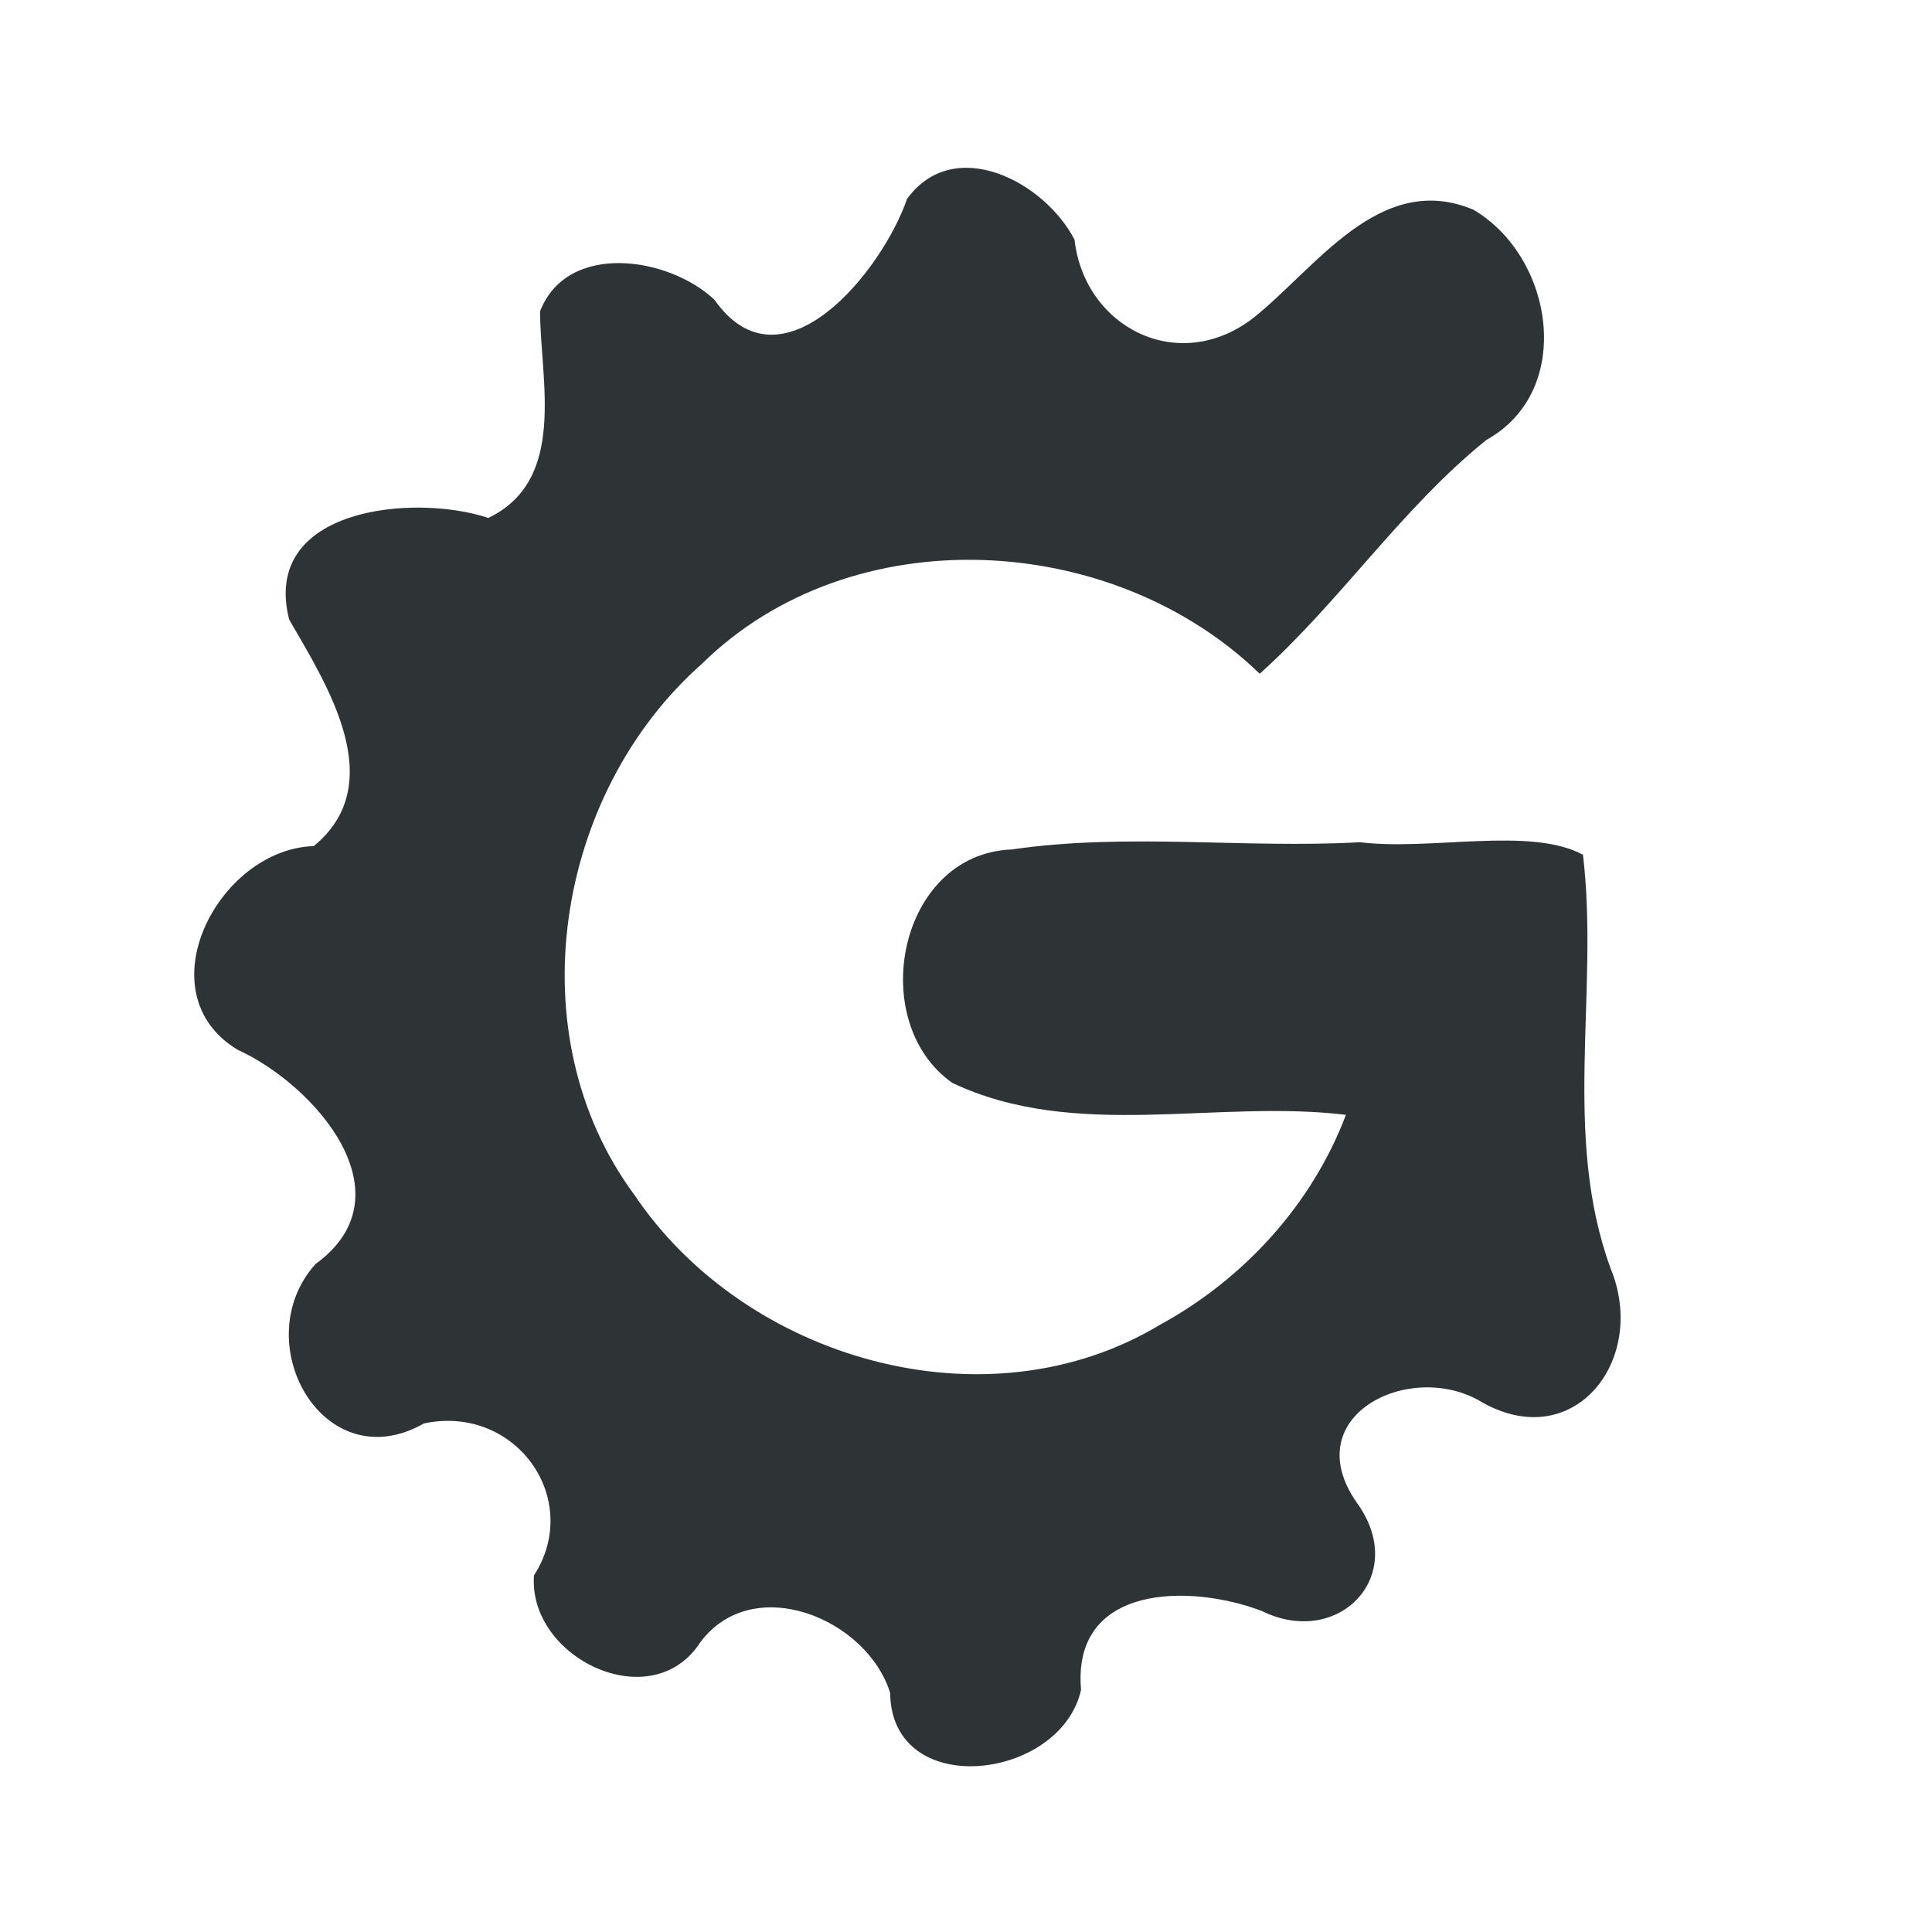
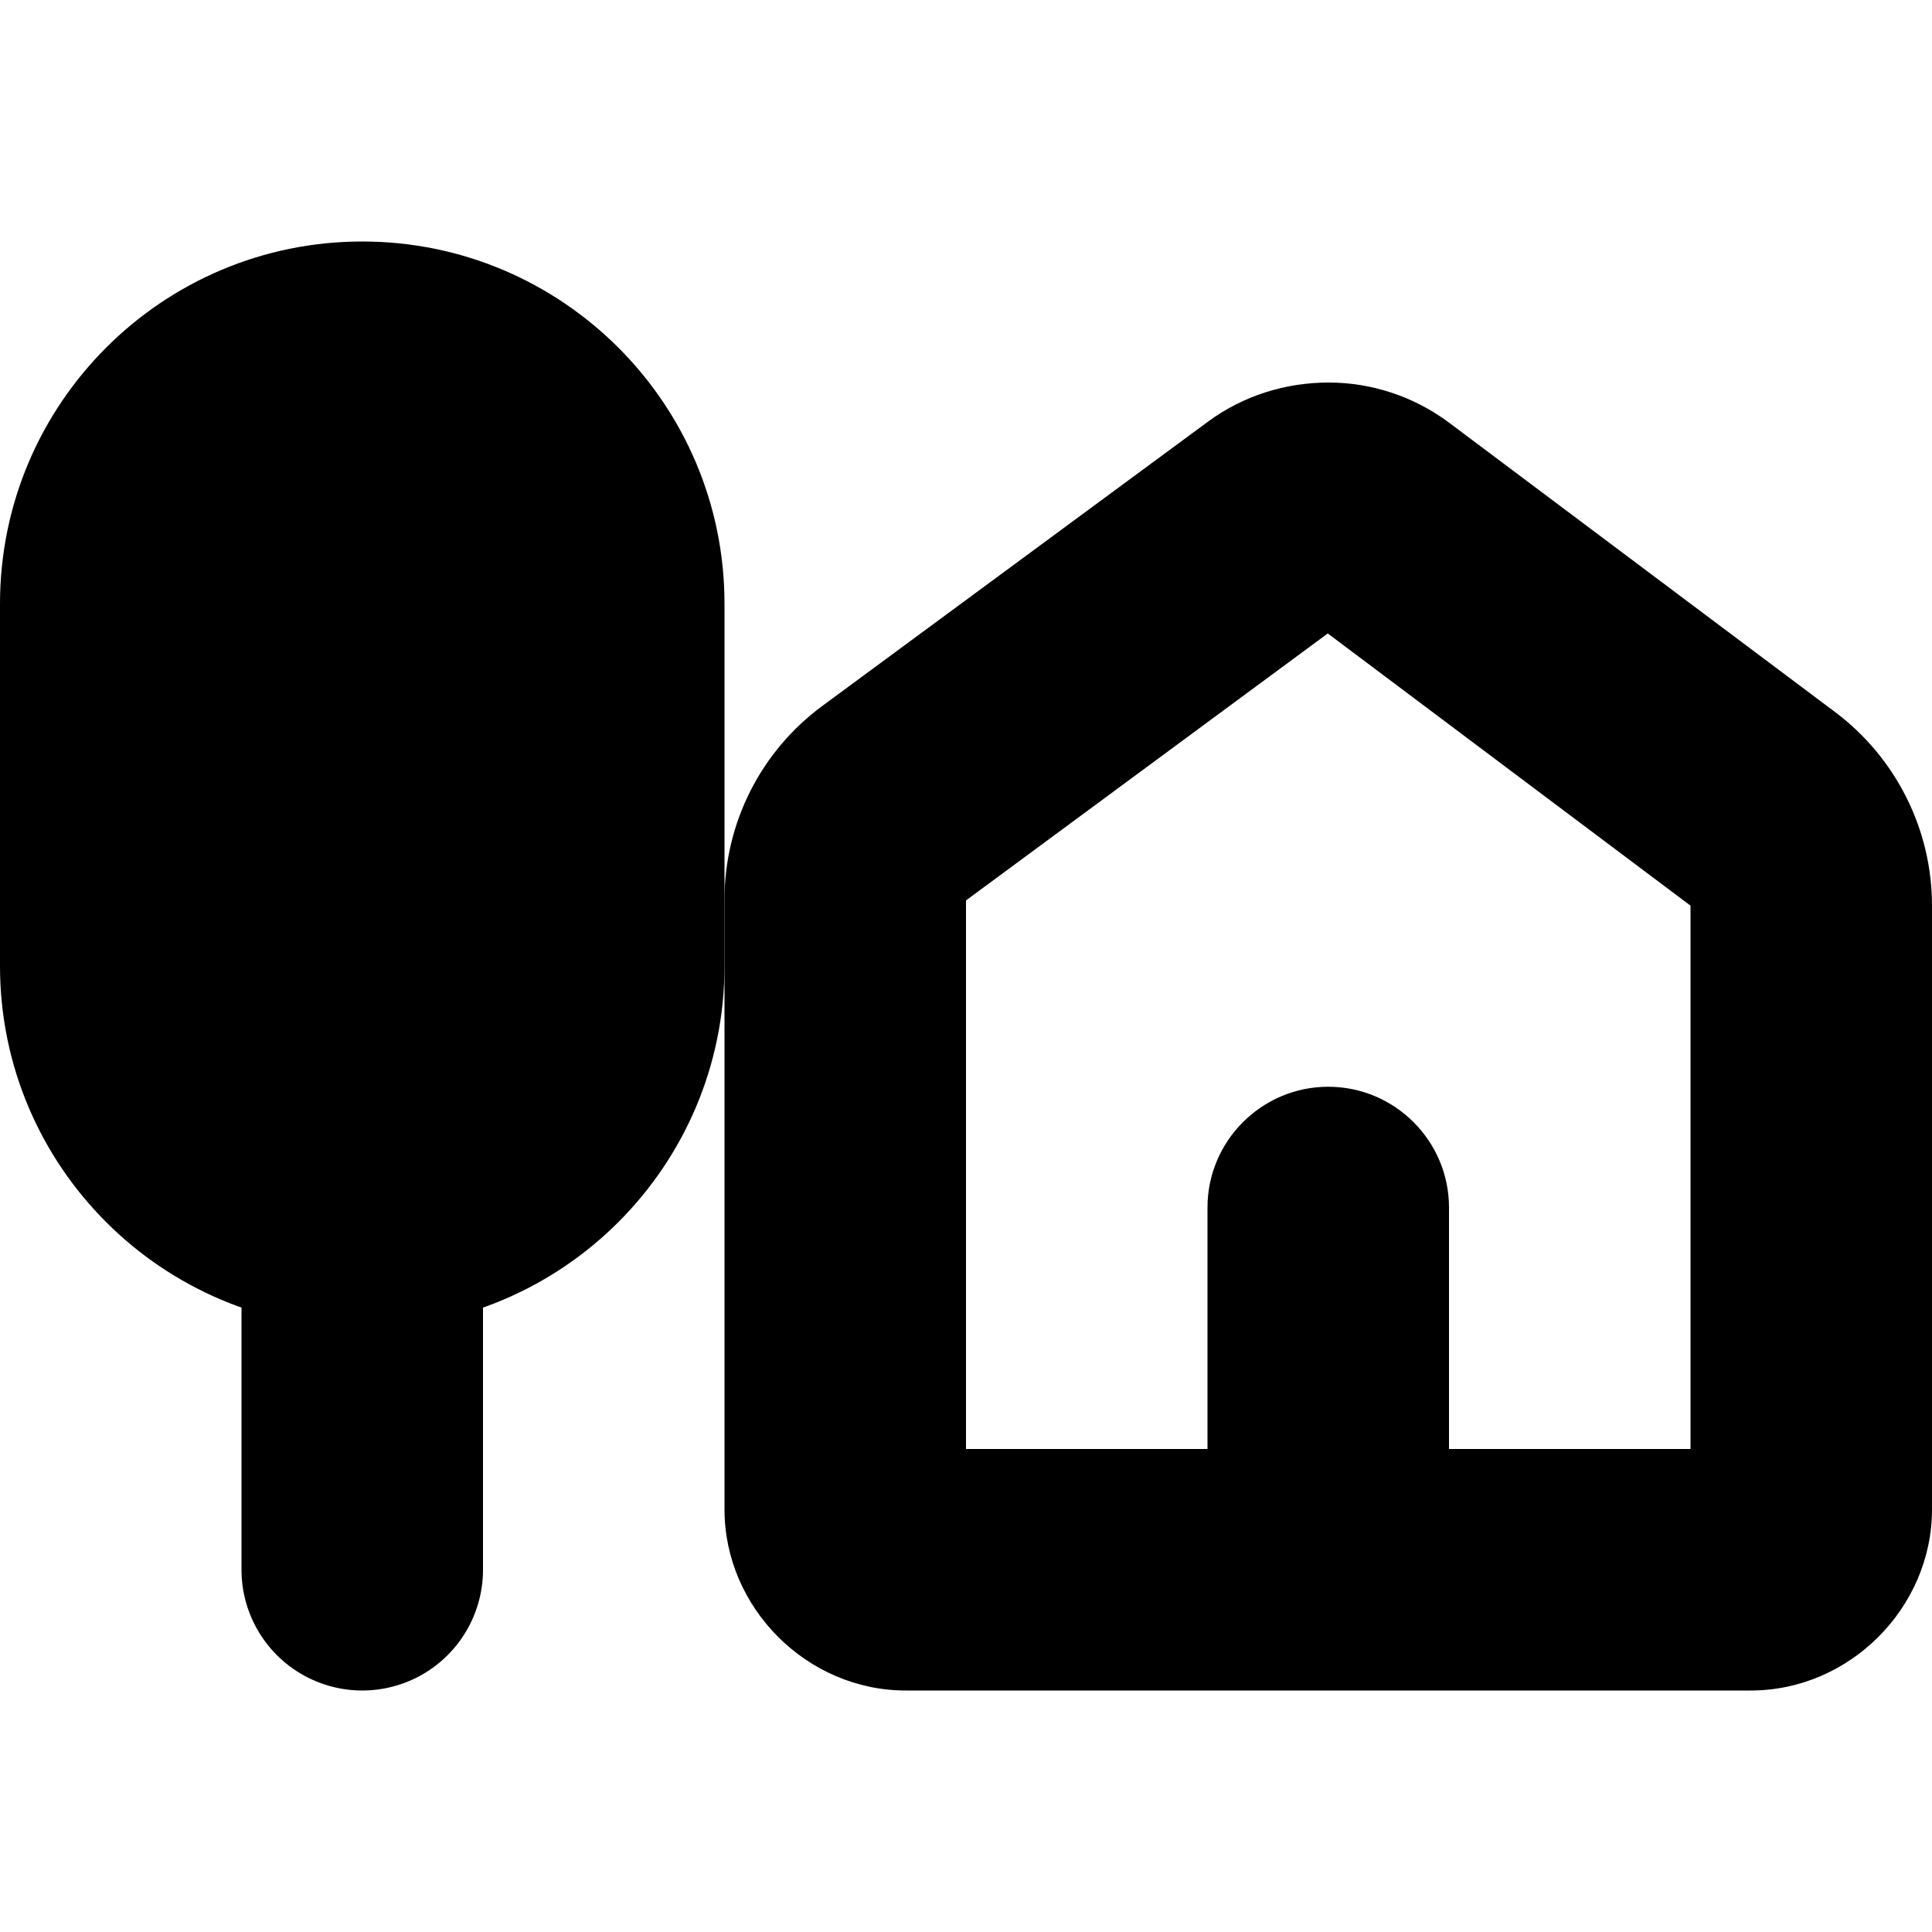
- <svg xmlns="http://www.w3.org/2000/svg" width="128mm" height="128mm" viewBox="0 0 128 128" version="1.1" id="svg1">
-   <defs id="defs1" />
-   <g id="layer1">
-     <path fill="#129bc5" d="M 89.17,73.861 C 80.53,72.816 71.263,75.602 63.097,71.748 57.339,67.698 59.518,56.563 67.034,56.279 c 7.641,-1.119 15.386,-0.051 23.069,-0.479 4.686,0.579 11.275,-1.058 14.773,0.829 1.082,9.108 -1.404,18.552 1.829,27.401 2.528,6.125 -2.544,12.506 -8.77,8.725 -4.711,-2.579 -11.993,1.11 -8.059,6.779 3.533,4.825 -1.182,9.712 -6.276,7.199 -4.755,-1.813 -12.594,-1.795 -11.977,5.222 -1.35,6.023 -12.569,7.368 -12.648,0.206 -1.527,-4.932 -9.084,-8.049 -12.58,-3.35 -3.228,4.986 -11.416,1.039 -11.018,-4.438 C 38.629,99.337 34.181,93.024 28.095,94.304 21.403,98.111 16.291,88.869 20.905,83.746 27.225,79.152 20.864,71.882 15.739,69.548 9.502,65.778 14.461,56.253 20.788,56.056 25.84,51.906 21.677,45.401 19.158,41.049 17.262,33.584 27.506,32.694 32.355,34.315 c 5.248,-2.527 3.439,-9.114 3.425,-13.692 1.81,-4.642 8.529,-3.615 11.554,-0.765 4.46,6.369 11.118,-1.908 12.759,-6.678 3.128,-4.302 9.125,-1.127 11.097,2.698 0.659,5.782 6.807,8.976 11.759,5.255 4.199,-3.294 8.445,-9.859 14.673,-7.237 5.314,3.129 6.745,11.976 0.855,15.251 C 92.847,33.687 88.821,39.823 83.459,44.638 73.7,35.175 56.42,34.223 46.508,43.976 36.799,52.55 34.16,68.536 42.037,79.174 49.374,90.07 65.348,94.709 76.877,87.756 82.41,84.733 86.935,79.784 89.17,73.861 Z" id="path1" style="fill:#2e3436;fill-opacity:1;stroke-width:0.185" />
-   </g>
+ <svg xmlns="http://www.w3.org/2000/svg" height="16px" viewBox="0 0 16 16" width="16px">
+   <path d="m 11 9 c 0.551 0 1 0.449 1 1 v 2 c 0 0.551 -0.449 1 -1 1 s -1 -0.449 -1 -1 v -2 c 0 -0.551 0.449 -1 1 -1 z m 0 0" />
+   <path d="m 11.004 3.168 c -0.352 0 -0.703 0.105 -1 0.324 l -3.195 2.355 c -0.508 0.375 -0.809 0.969 -0.809 1.602 v 5.051 c 0 0.816 0.684 1.5 1.5 1.5 h 7 c 0.816 0 1.5 -0.684 1.5 -1.5 v -5 c 0 -0.629 -0.297 -1.223 -0.801 -1.602 l -3.199 -2.398 c -0.293 -0.219 -0.645 -0.332 -0.996 -0.332 z m -0.008 2.078 l 3.004 2.254 v 4.5 h -6 v -4.543 z m 0 0" />
+   <path d="m 3 2 c 1.656 0 3 1.344 3 3 v 3 c 0 1.656 -1.344 3 -3 3 s -3 -1.344 -3 -3 v -3 c 0 -1.656 1.344 -3 3 -3 z m 0 0" />
+   <path d="m 3 13 v -6" fill="none" stroke="#000000" stroke-linecap="round" stroke-linejoin="round" stroke-width="2" />
</svg>
